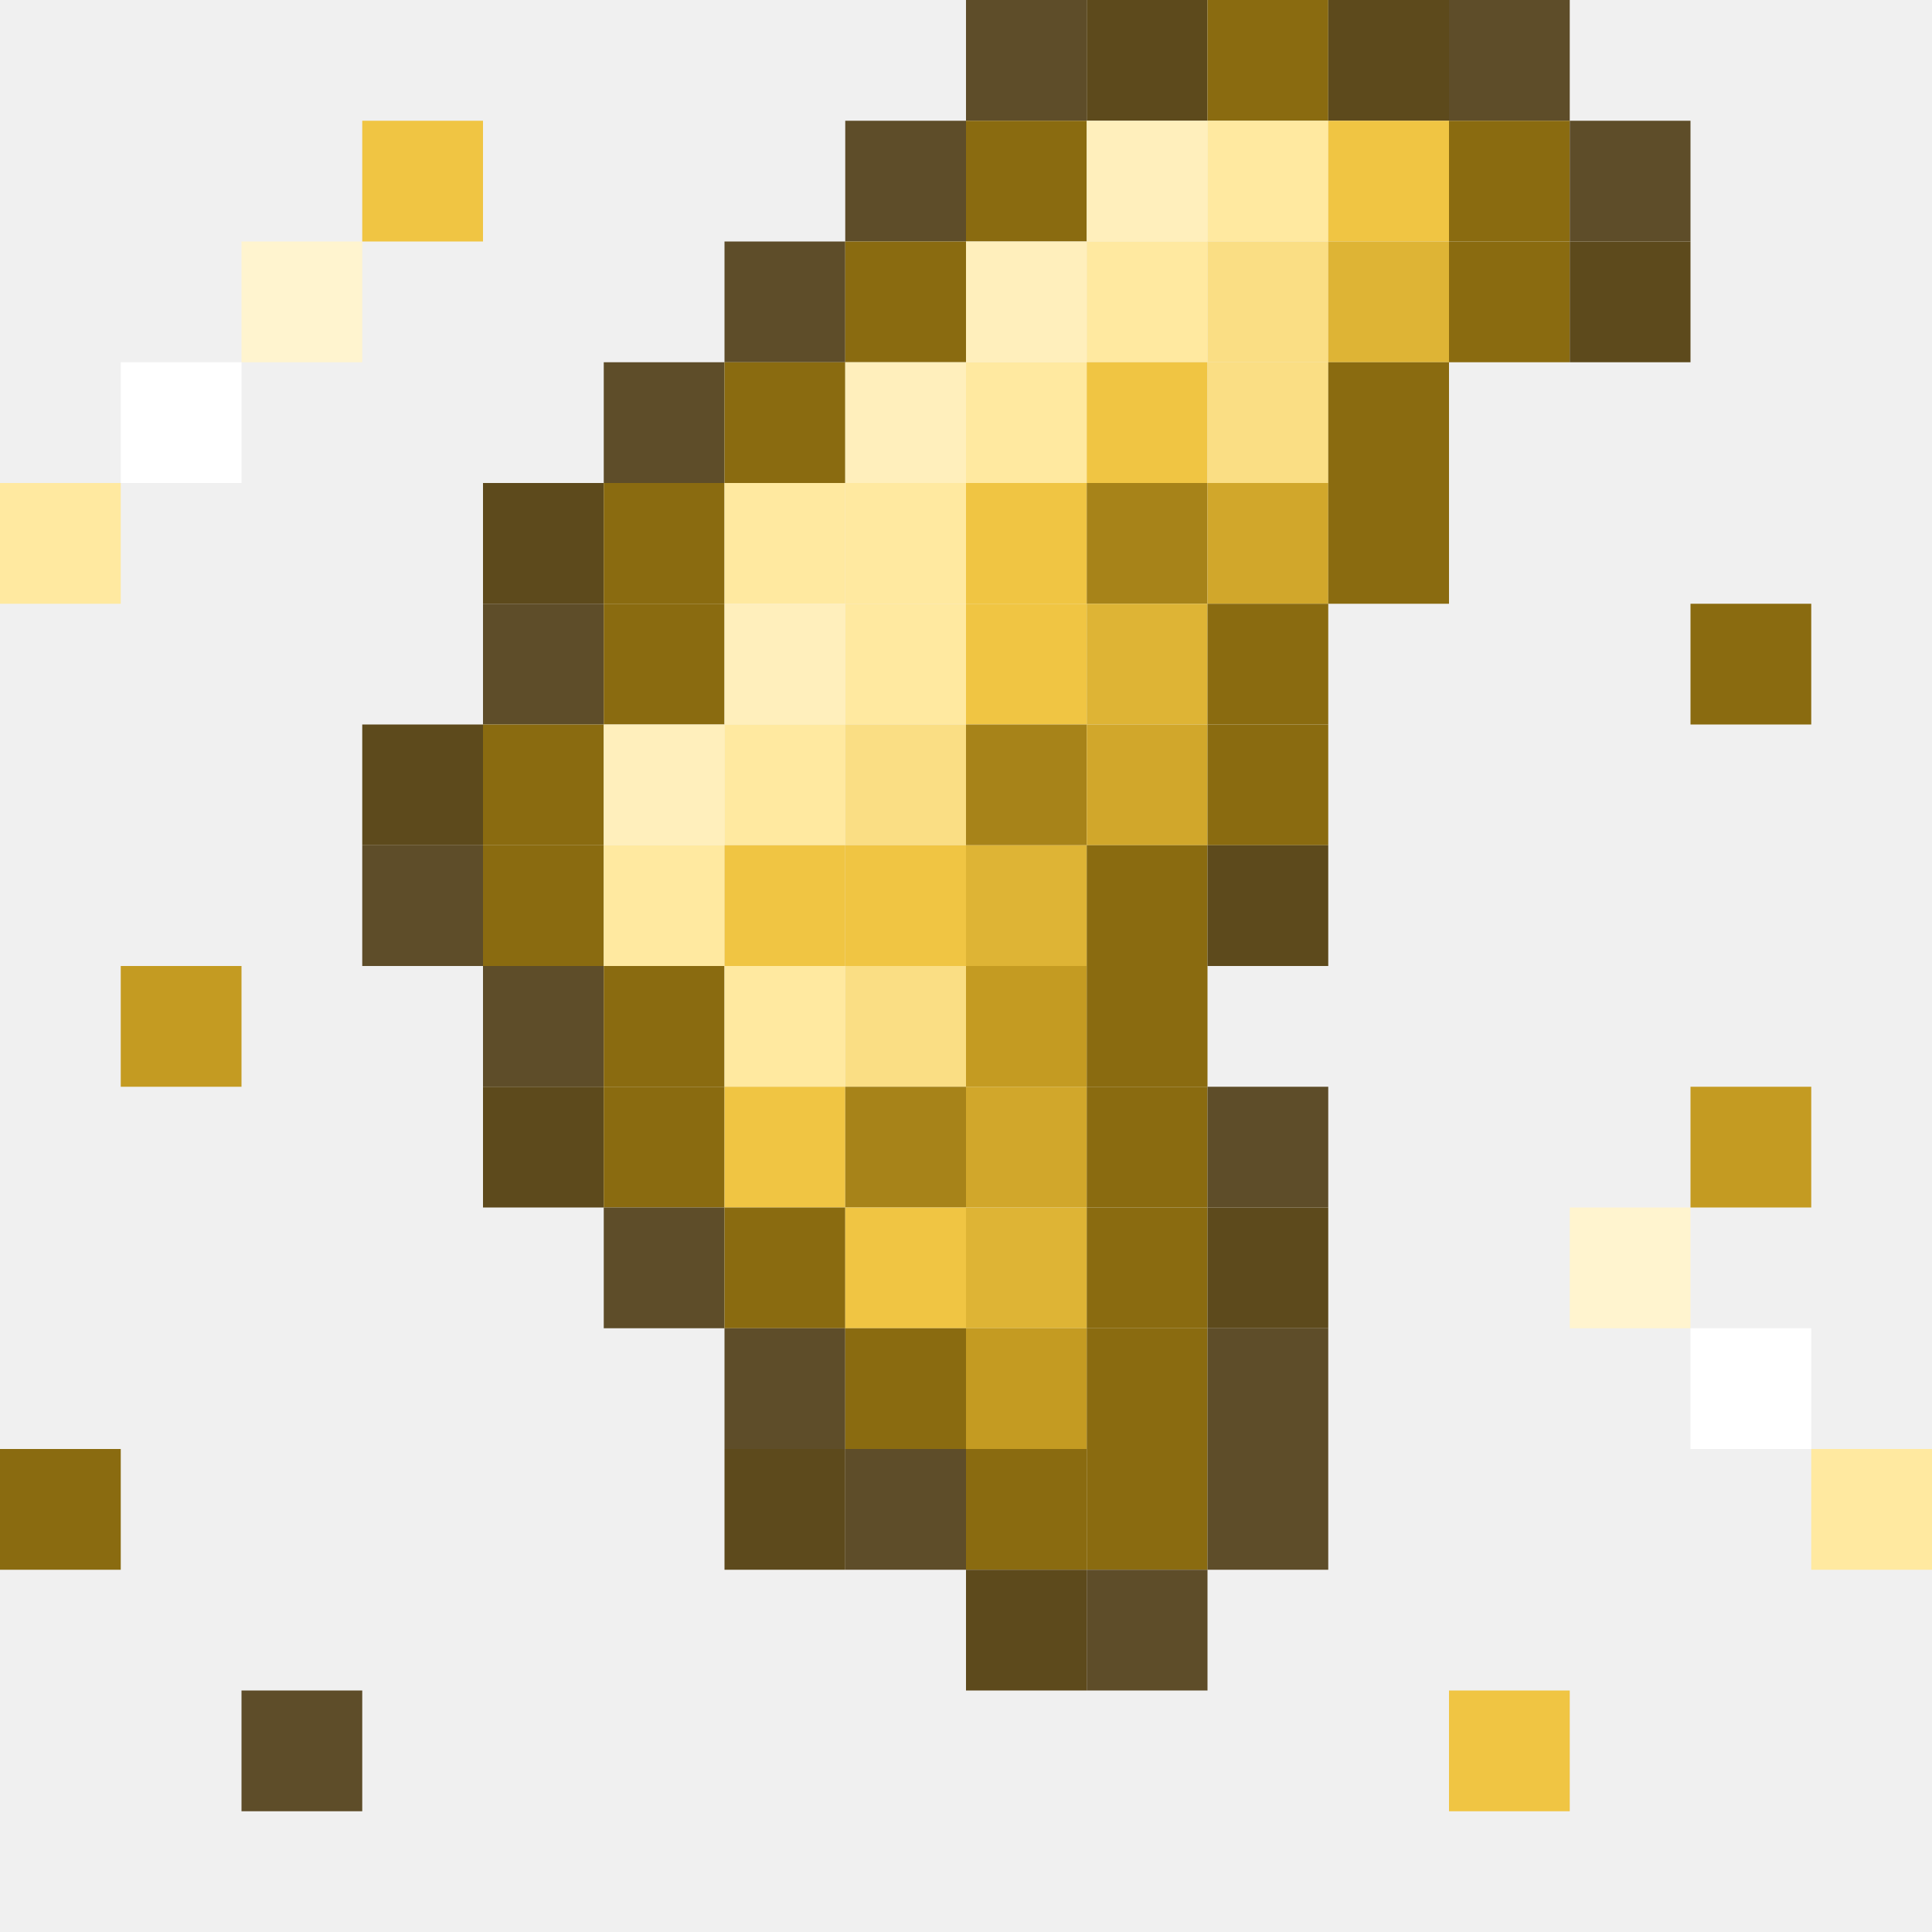
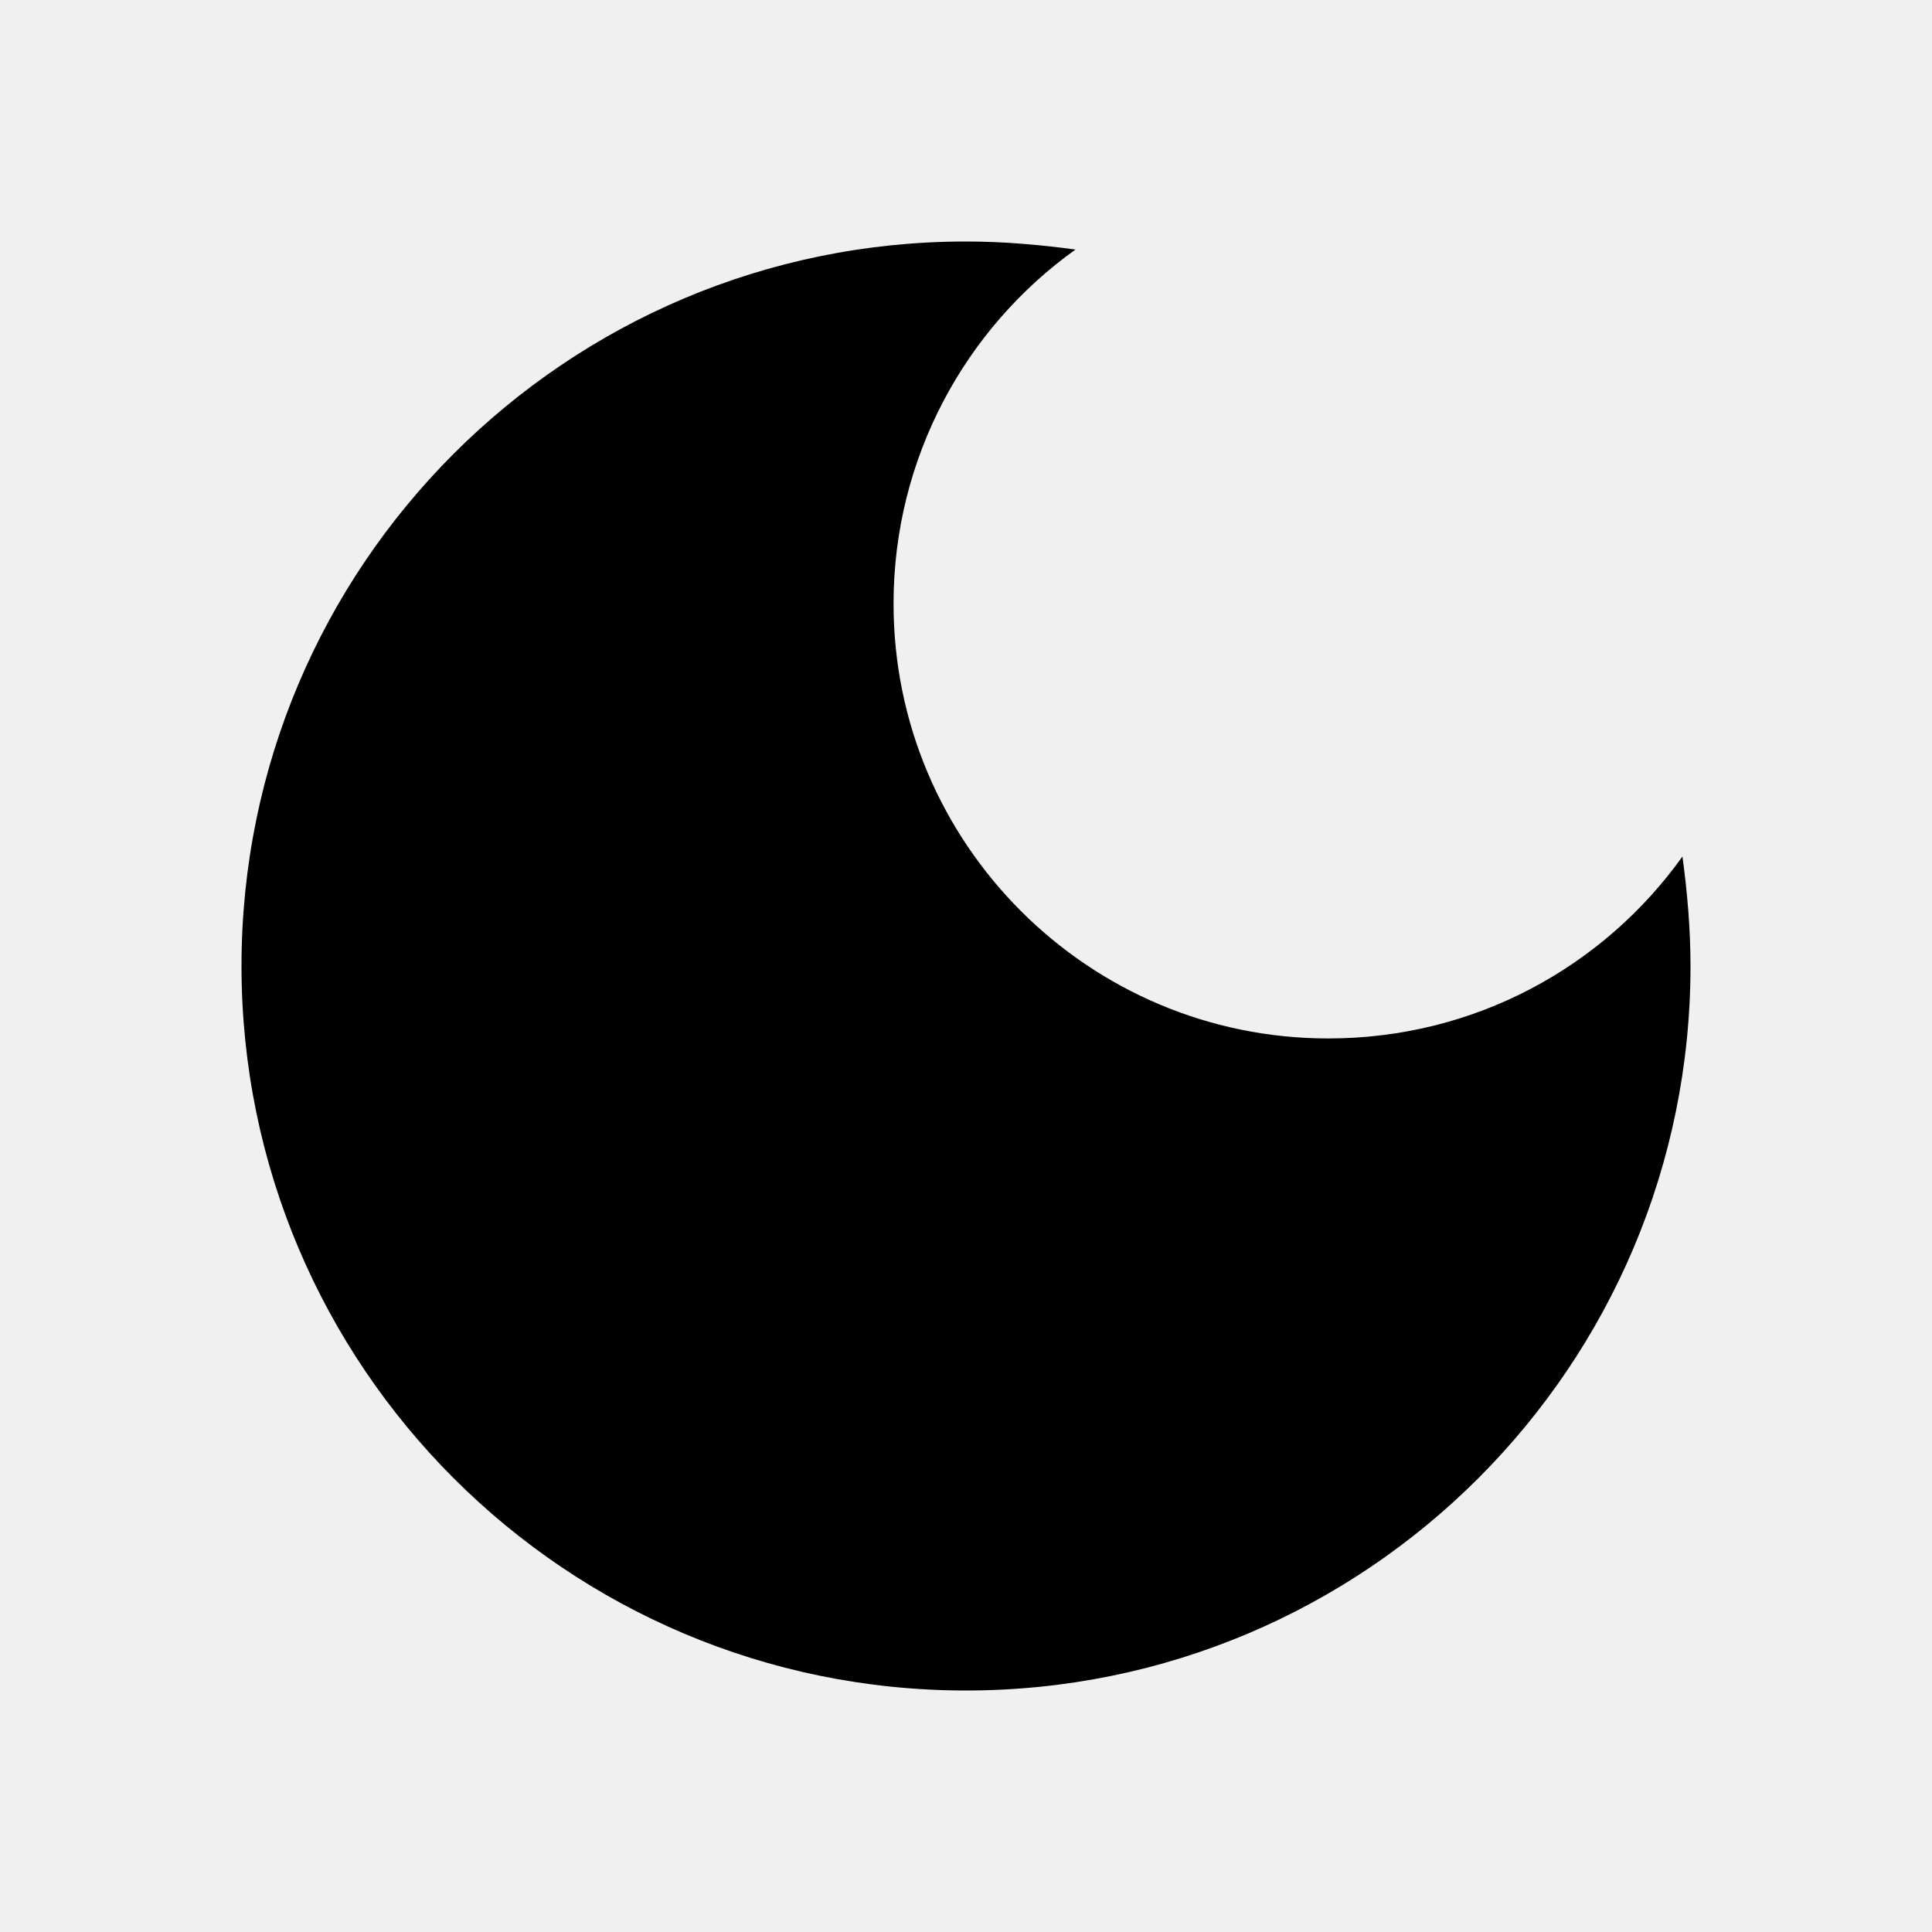
- <svg xmlns="http://www.w3.org/2000/svg" viewBox="0 0 16 16">
-   <rect x="0" y="4" width="1" height="1" fill="#ffe9a0" />
-   <rect x="0" y="12" width="1" height="1" fill="#8a6b10" />
-   <rect x="1" y="3" width="1" height="1" fill="#ffffff" />
-   <rect x="1" y="8" width="1" height="1" fill="#c49b22" />
-   <rect x="2" y="2" width="1" height="1" fill="#fff4cf" />
-   <rect x="2" y="14" width="1" height="1" fill="#5e4d29" />
-   <rect x="3" y="1" width="1" height="1" fill="#f0c543" />
-   <rect x="3" y="6" width="1" height="1" fill="#5d4a1c" />
-   <rect x="3" y="7" width="1" height="1" fill="#5e4d29" />
-   <rect x="4" y="4" width="1" height="1" fill="#5d4a1c" />
-   <rect x="4" y="5" width="1" height="1" fill="#5e4d29" />
-   <rect x="4" y="6" width="1" height="1" fill="#8a6b10" />
-   <rect x="4" y="7" width="1" height="1" fill="#8a6b10" />
-   <rect x="4" y="8" width="1" height="1" fill="#5e4d29" />
-   <rect x="4" y="9" width="1" height="1" fill="#5d4a1c" />
-   <rect x="5" y="3" width="1" height="1" fill="#5e4d29" />
-   <rect x="5" y="4" width="1" height="1" fill="#8a6b10" />
-   <rect x="5" y="5" width="1" height="1" fill="#8a6b10" />
-   <rect x="5" y="6" width="1" height="1" fill="#ffefbc" />
-   <rect x="5" y="7" width="1" height="1" fill="#ffe9a0" />
-   <rect x="5" y="8" width="1" height="1" fill="#8a6b10" />
-   <rect x="5" y="9" width="1" height="1" fill="#8a6b10" />
-   <rect x="5" y="10" width="1" height="1" fill="#5e4d29" />
-   <rect x="6" y="2" width="1" height="1" fill="#5e4d29" />
-   <rect x="6" y="3" width="1" height="1" fill="#8a6b10" />
-   <rect x="6" y="4" width="1" height="1" fill="#ffe9a0" />
-   <rect x="6" y="5" width="1" height="1" fill="#ffefbc" />
-   <rect x="6" y="6" width="1" height="1" fill="#ffe9a0" />
-   <rect x="6" y="7" width="1" height="1" fill="#f0c543" />
-   <rect x="6" y="8" width="1" height="1" fill="#ffe9a0" />
-   <rect x="6" y="9" width="1" height="1" fill="#f0c543" />
-   <rect x="6" y="10" width="1" height="1" fill="#8a6b10" />
-   <rect x="6" y="11" width="1" height="1" fill="#5e4d29" />
-   <rect x="6" y="12" width="1" height="1" fill="#5d4a1c" />
-   <rect x="7" y="1" width="1" height="1" fill="#5e4d29" />
-   <rect x="7" y="2" width="1" height="1" fill="#8a6b10" />
-   <rect x="7" y="3" width="1" height="1" fill="#ffefbc" />
-   <rect x="7" y="4" width="1" height="1" fill="#ffe9a0" />
-   <rect x="7" y="5" width="1" height="1" fill="#ffe9a0" />
-   <rect x="7" y="6" width="1" height="1" fill="#fade84" />
-   <rect x="7" y="7" width="1" height="1" fill="#f0c543" />
-   <rect x="7" y="8" width="1" height="1" fill="#fade84" />
-   <rect x="7" y="9" width="1" height="1" fill="#a78319" />
-   <rect x="7" y="10" width="1" height="1" fill="#f0c543" />
-   <rect x="7" y="11" width="1" height="1" fill="#8a6b10" />
-   <rect x="7" y="12" width="1" height="1" fill="#5e4d29" />
-   <rect x="8" y="0" width="1" height="1" fill="#5e4d29" />
-   <rect x="8" y="1" width="1" height="1" fill="#8a6b10" />
-   <rect x="8" y="2" width="1" height="1" fill="#ffefbc" />
-   <rect x="8" y="3" width="1" height="1" fill="#ffe9a0" />
-   <rect x="8" y="4" width="1" height="1" fill="#f0c543" />
-   <rect x="8" y="5" width="1" height="1" fill="#f0c543" />
-   <rect x="8" y="6" width="1" height="1" fill="#a78319" />
-   <rect x="8" y="7" width="1" height="1" fill="#deb435" />
-   <rect x="8" y="8" width="1" height="1" fill="#c49b22" />
-   <rect x="8" y="9" width="1" height="1" fill="#d1a72b" />
-   <rect x="8" y="10" width="1" height="1" fill="#deb435" />
-   <rect x="8" y="11" width="1" height="1" fill="#c49b22" />
-   <rect x="8" y="12" width="1" height="1" fill="#8a6b10" />
-   <rect x="8" y="13" width="1" height="1" fill="#5d4a1c" />
-   <rect x="9" y="0" width="1" height="1" fill="#5d4a1c" />
-   <rect x="9" y="1" width="1" height="1" fill="#ffefbc" />
-   <rect x="9" y="2" width="1" height="1" fill="#ffe9a0" />
-   <rect x="9" y="3" width="1" height="1" fill="#f0c543" />
-   <rect x="9" y="4" width="1" height="1" fill="#a78319" />
-   <rect x="9" y="5" width="1" height="1" fill="#deb435" />
-   <rect x="9" y="6" width="1" height="1" fill="#d1a72b" />
-   <rect x="9" y="7" width="1" height="1" fill="#8a6b10" />
-   <rect x="9" y="8" width="1" height="1" fill="#8a6b10" />
-   <rect x="9" y="9" width="1" height="1" fill="#8a6b10" />
-   <rect x="9" y="10" width="1" height="1" fill="#8a6b10" />
-   <rect x="9" y="11" width="1" height="1" fill="#8a6b10" />
-   <rect x="9" y="12" width="1" height="1" fill="#8a6b10" />
-   <rect x="9" y="13" width="1" height="1" fill="#5e4d29" />
-   <rect x="10" y="0" width="1" height="1" fill="#8a6b10" />
-   <rect x="10" y="1" width="1" height="1" fill="#ffe9a0" />
-   <rect x="10" y="2" width="1" height="1" fill="#fade84" />
-   <rect x="10" y="3" width="1" height="1" fill="#fade84" />
-   <rect x="10" y="4" width="1" height="1" fill="#d1a72b" />
-   <rect x="10" y="5" width="1" height="1" fill="#8a6b10" />
-   <rect x="10" y="6" width="1" height="1" fill="#8a6b10" />
-   <rect x="10" y="7" width="1" height="1" fill="#5d4a1c" />
-   <rect x="10" y="9" width="1" height="1" fill="#5e4d29" />
-   <rect x="10" y="10" width="1" height="1" fill="#5d4a1c" />
-   <rect x="10" y="11" width="1" height="1" fill="#5e4d29" />
-   <rect x="10" y="12" width="1" height="1" fill="#5e4d29" />
-   <rect x="11" y="0" width="1" height="1" fill="#5d4a1c" />
-   <rect x="11" y="1" width="1" height="1" fill="#f0c543" />
-   <rect x="11" y="2" width="1" height="1" fill="#deb435" />
-   <rect x="11" y="3" width="1" height="1" fill="#8a6b10" />
-   <rect x="11" y="4" width="1" height="1" fill="#8a6b10" />
-   <rect x="12" y="0" width="1" height="1" fill="#5e4d29" />
-   <rect x="12" y="1" width="1" height="1" fill="#8a6b10" />
-   <rect x="12" y="2" width="1" height="1" fill="#8a6b10" />
-   <rect x="12" y="14" width="1" height="1" fill="#f0c543" />
-   <rect x="13" y="1" width="1" height="1" fill="#5e4d29" />
-   <rect x="13" y="2" width="1" height="1" fill="#5d4a1c" />
-   <rect x="13" y="10" width="1" height="1" fill="#fff4cf" />
-   <rect x="14" y="5" width="1" height="1" fill="#8a6b10" />
-   <rect x="14" y="9" width="1" height="1" fill="#c49b22" />
-   <rect x="14" y="11" width="1" height="1" fill="#ffffff" />
-   <rect x="15" y="12" width="1" height="1" fill="#ffe9a0" />
+ <svg xmlns="http://www.w3.org/2000/svg" viewBox="0 0 24 24">
+   <path d="M12 3c-4.97 0-9 4.03-9 9s4.03 9 9 9 9-4.03 9-9c0-.46-.04-.92-.1-1.36-.98 1.37-2.58 2.26-4.4 2.26-2.98 0-5.4-2.42-5.4-5.4 0-1.81.89-3.42 2.26-4.4-.44-.06-.9-.1-1.36-.1z" fill="currentColor" />
</svg>
